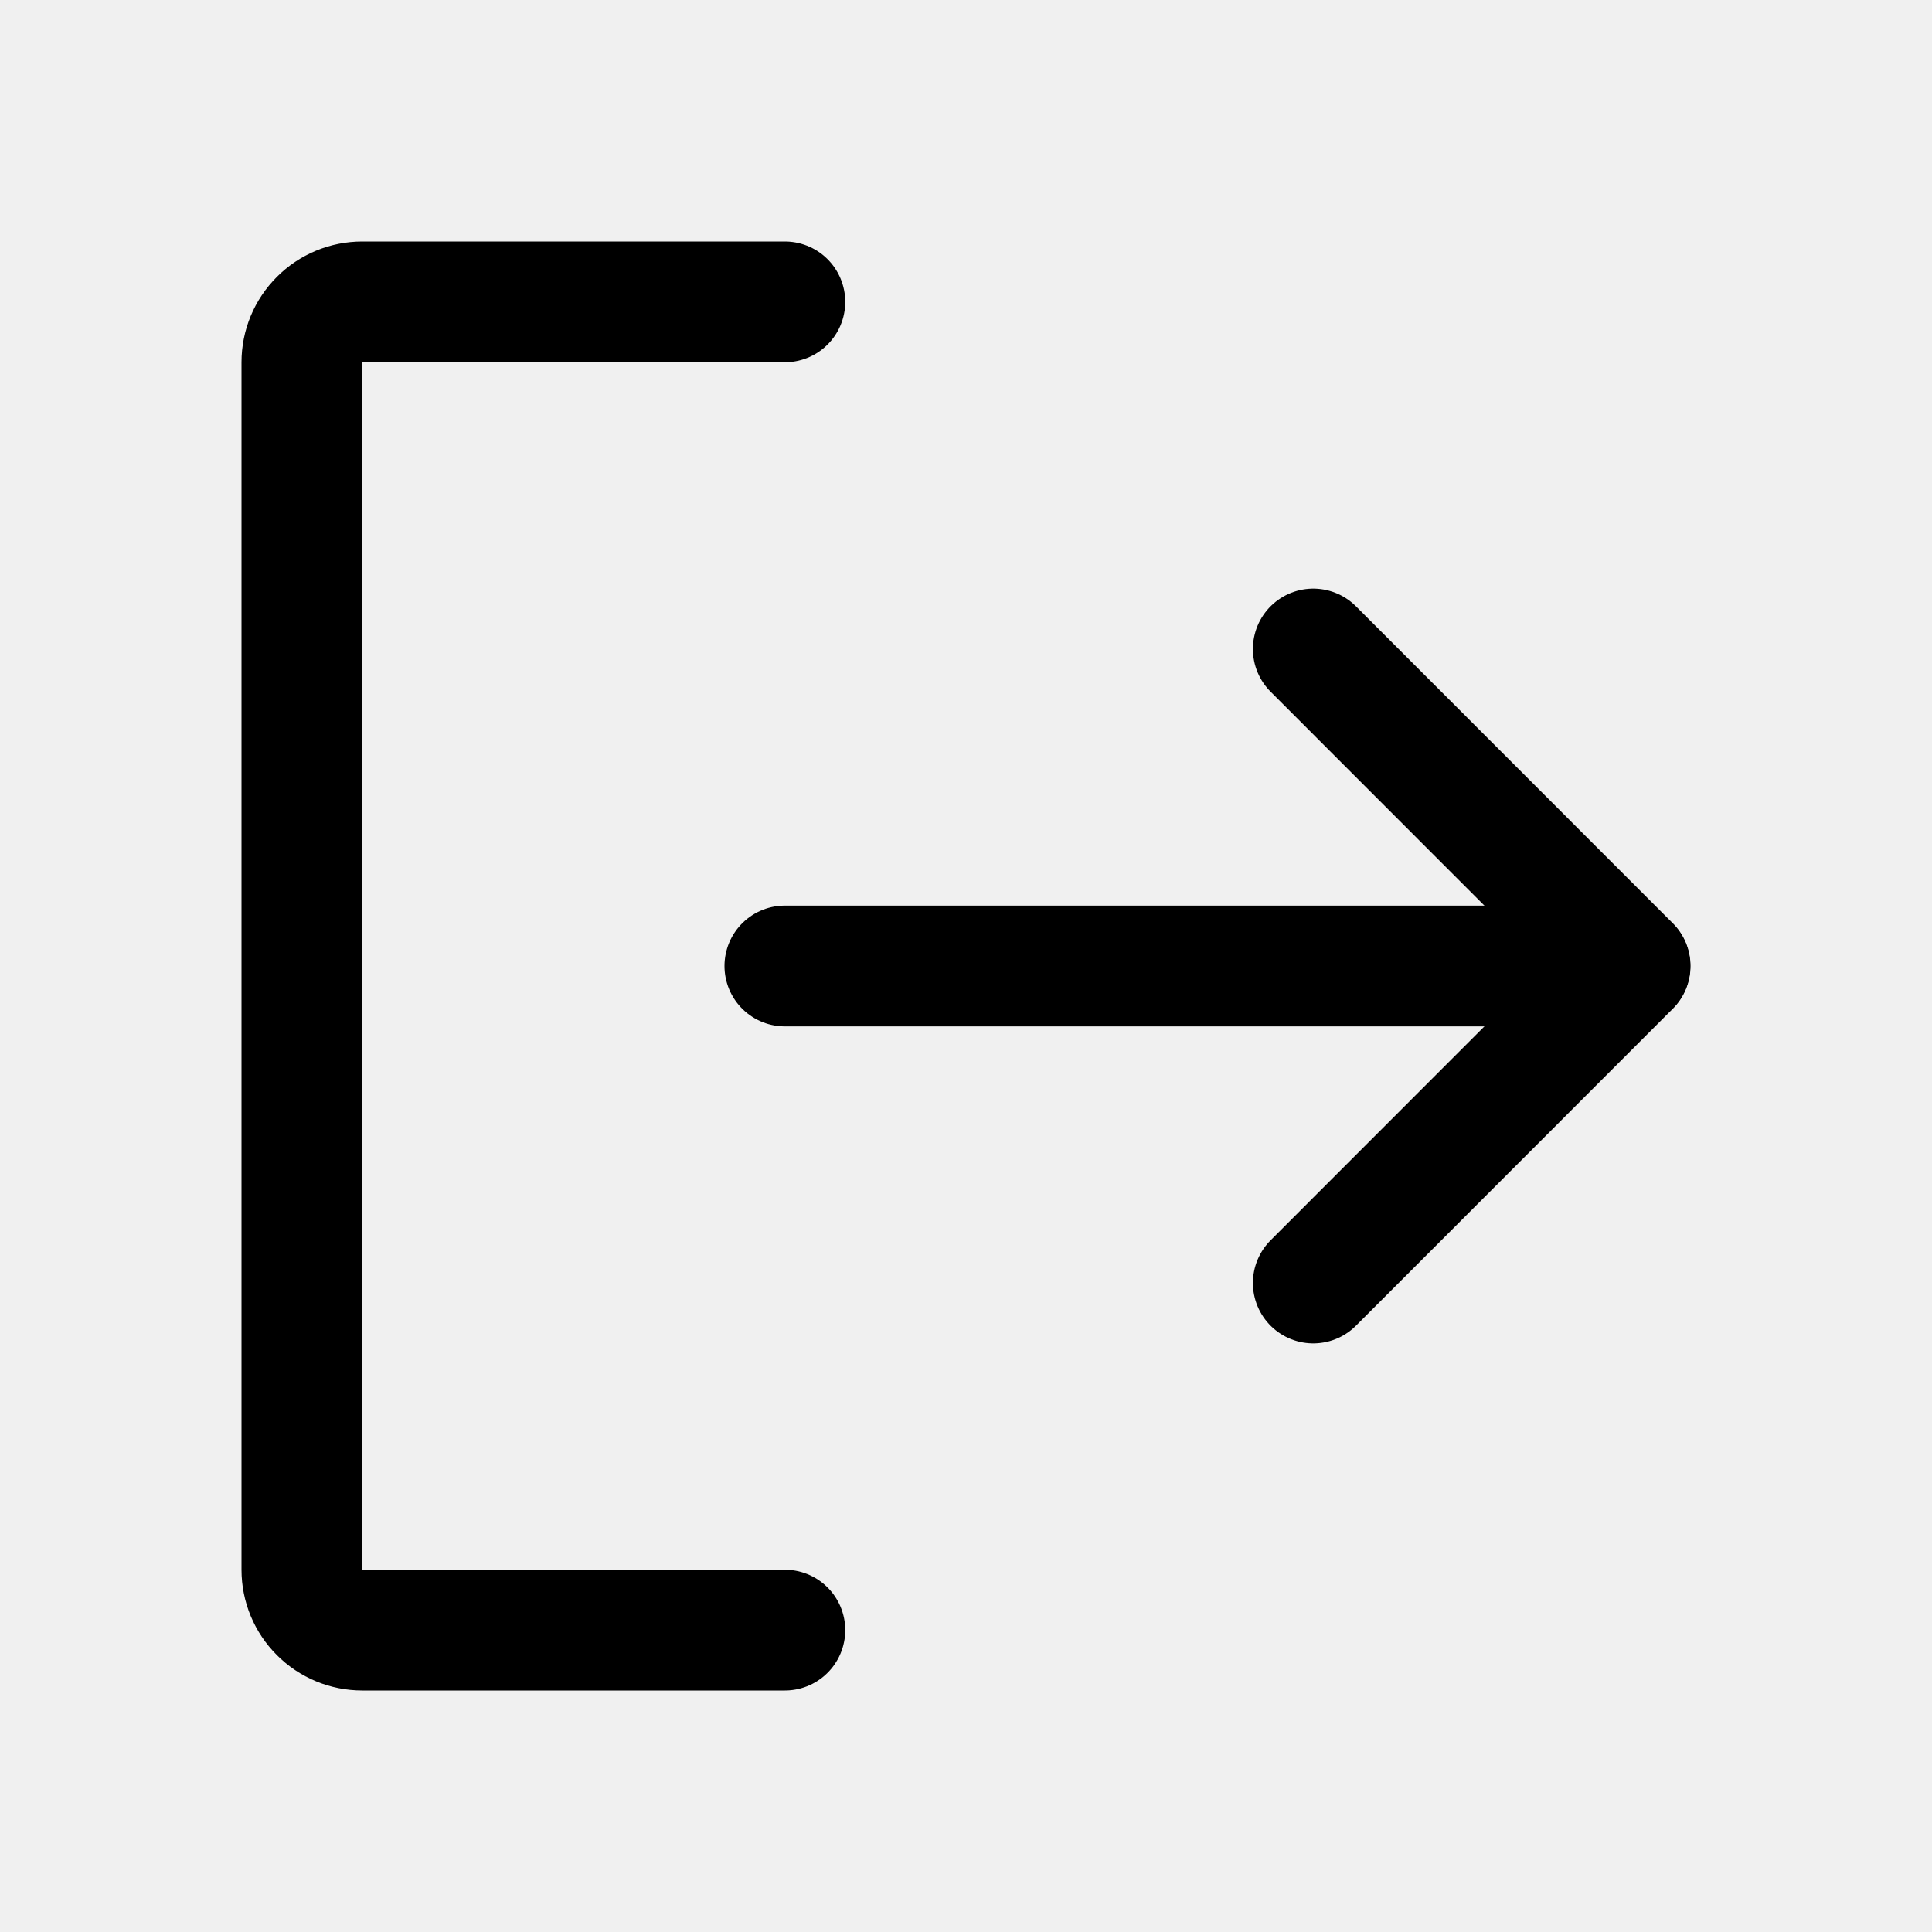
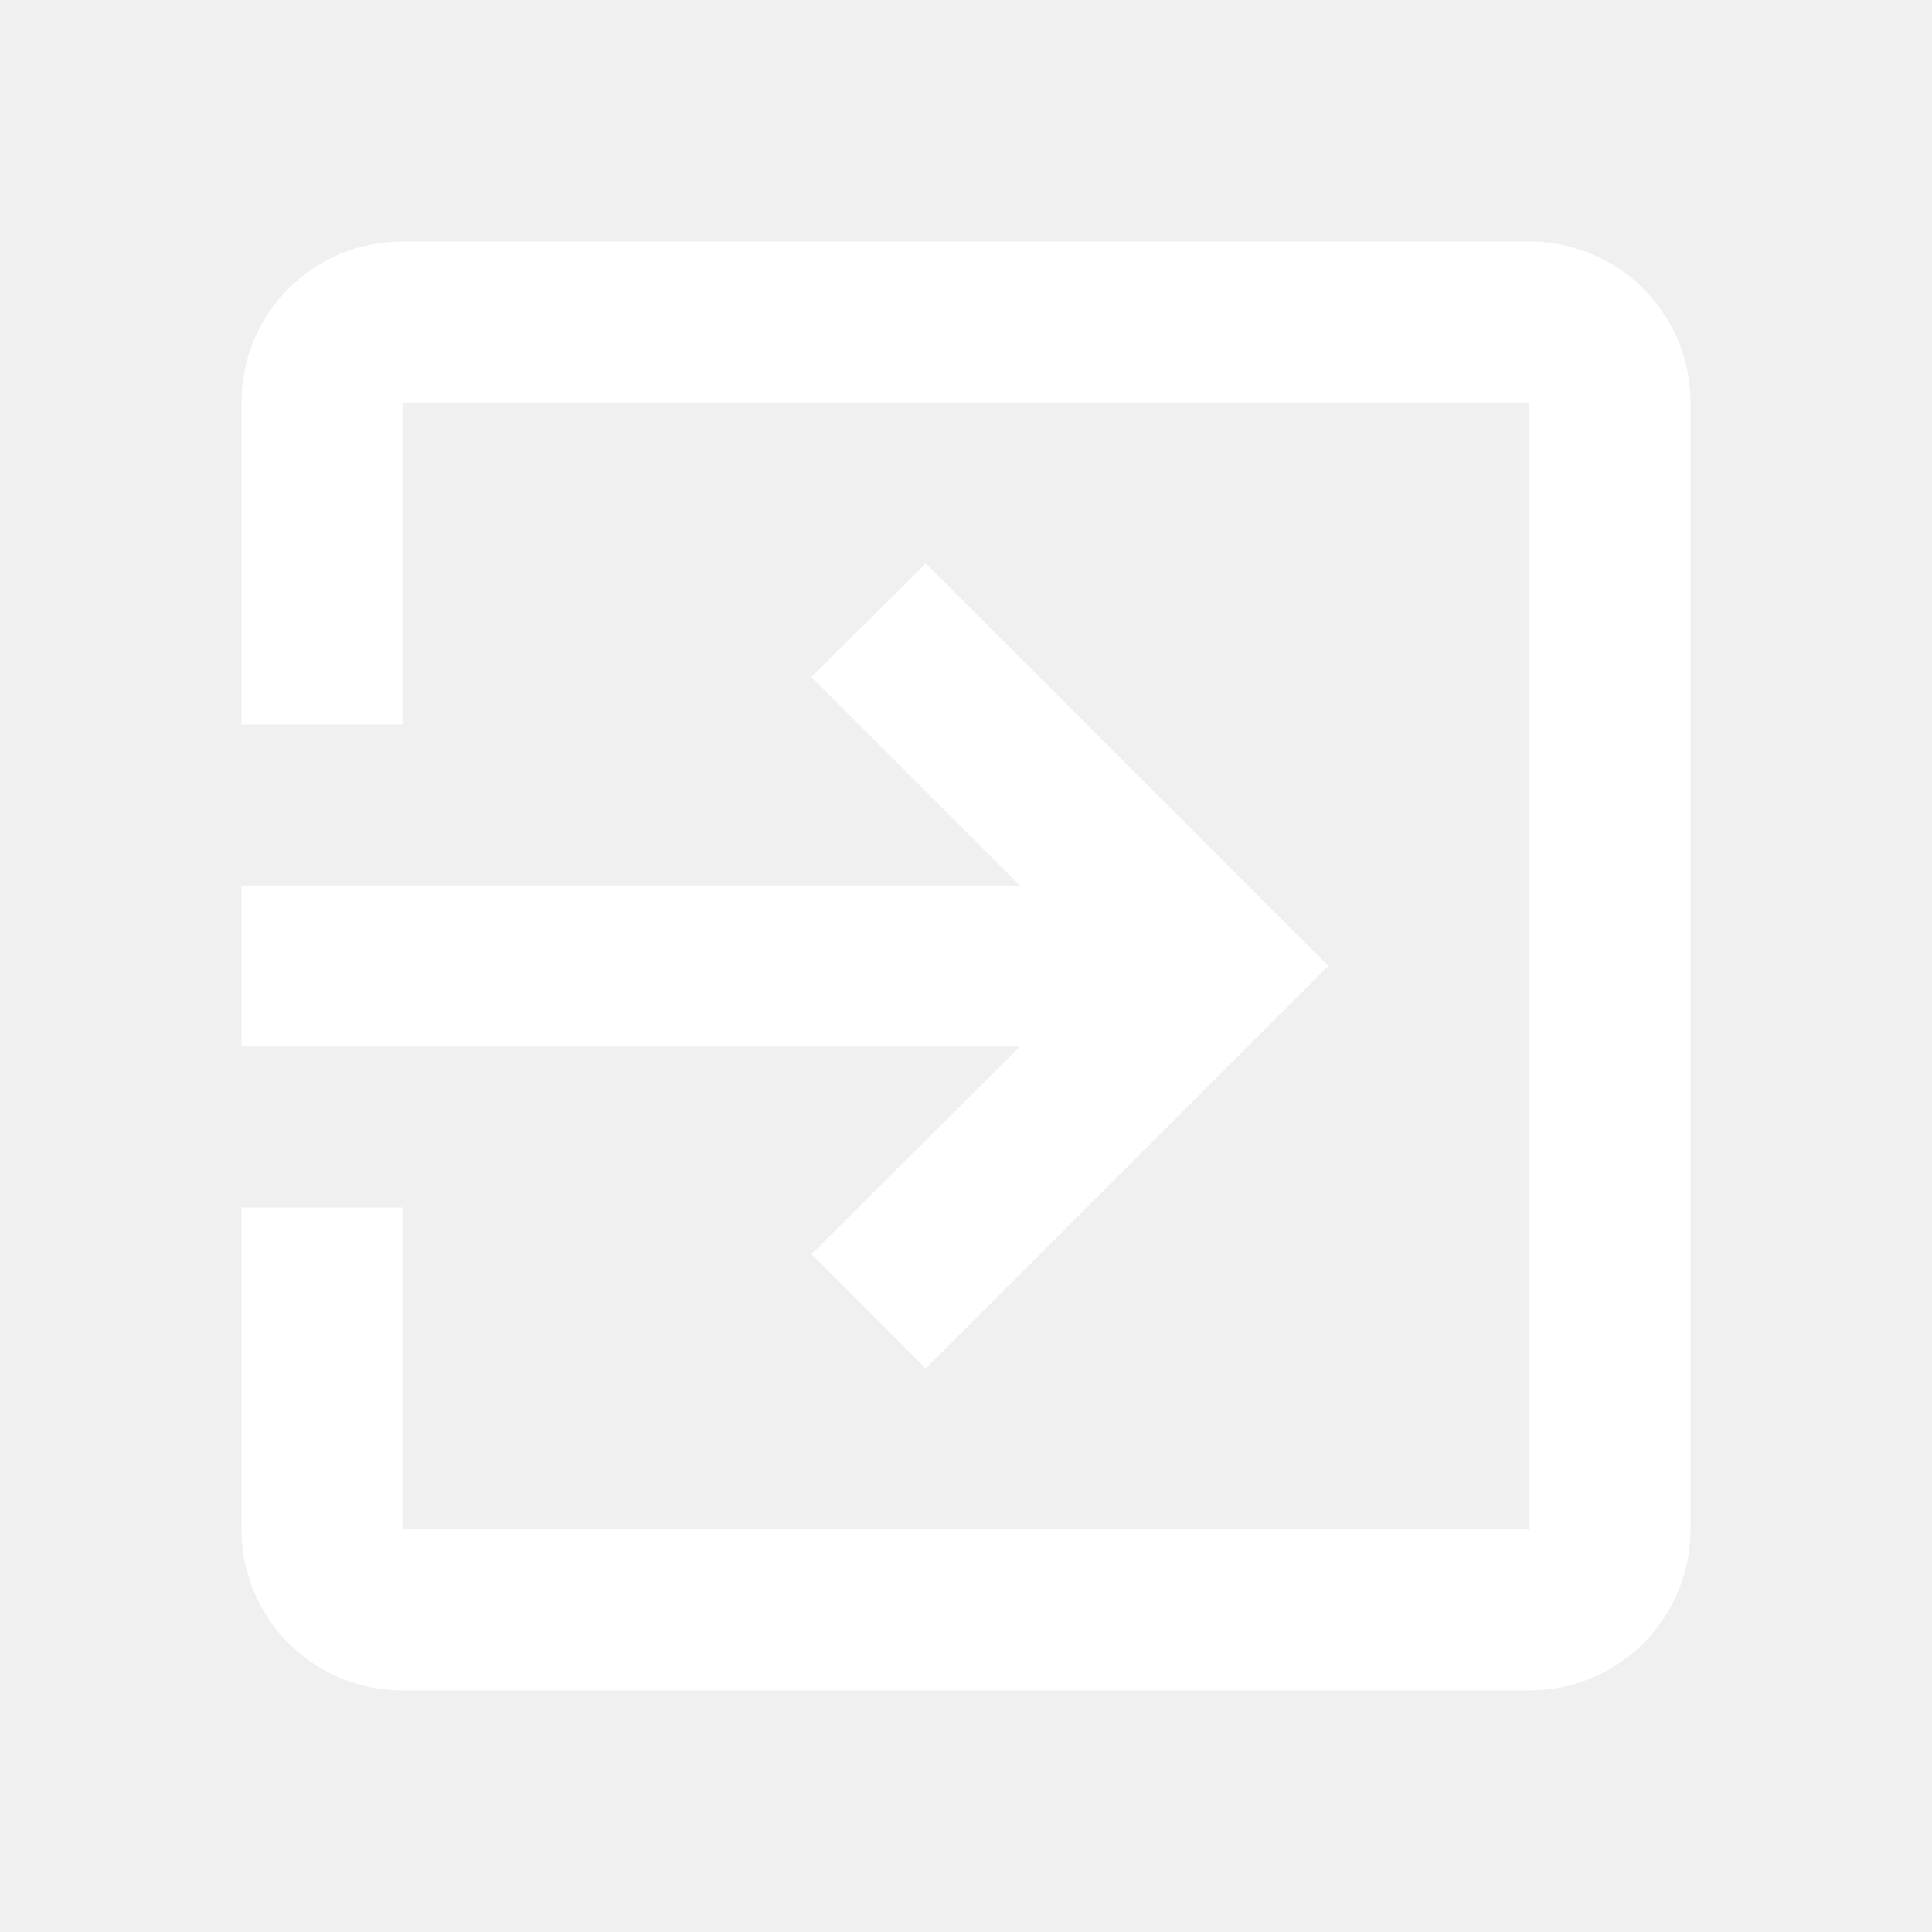
<svg xmlns="http://www.w3.org/2000/svg" width="24" height="24" viewBox="0 0 24 24" fill="none">
-   <path d="M16.314 8.062L20.25 12L16.314 15.938" stroke="black" stroke-width="1.5" stroke-linecap="round" stroke-linejoin="round" />
-   <path d="M9.75 12H20.247" stroke="black" stroke-width="1.5" stroke-linecap="round" stroke-linejoin="round" />
-   <path d="M9.75 20.25H4.5C4.301 20.25 4.11 20.171 3.97 20.03C3.829 19.89 3.75 19.699 3.75 19.5V4.5C3.75 4.301 3.829 4.11 3.97 3.97C4.11 3.829 4.301 3.75 4.5 3.75H9.75" stroke="black" stroke-width="1.5" stroke-linecap="round" stroke-linejoin="round" />
+   <path d="M19 3H5C3.89 3 3 3.89 3 5V9H5V5H19V19H5V15H3V19C3 19.53 3.211 20.039 3.586 20.414C3.961 20.789 4.47 21 5 21H19C19.53 21 20.039 20.789 20.414 20.414C20.789 20.039 21 19.53 21 19V5C21 4.47 20.789 3.961 20.414 3.586C20.039 3.211 19.53 3 19 3ZM10.08 15.58L11.5 17L16.5 12L11.5 7L10.08 8.41L12.67 11H3V13H12.67L10.08 15.58Z" fill="white" />
</svg>
